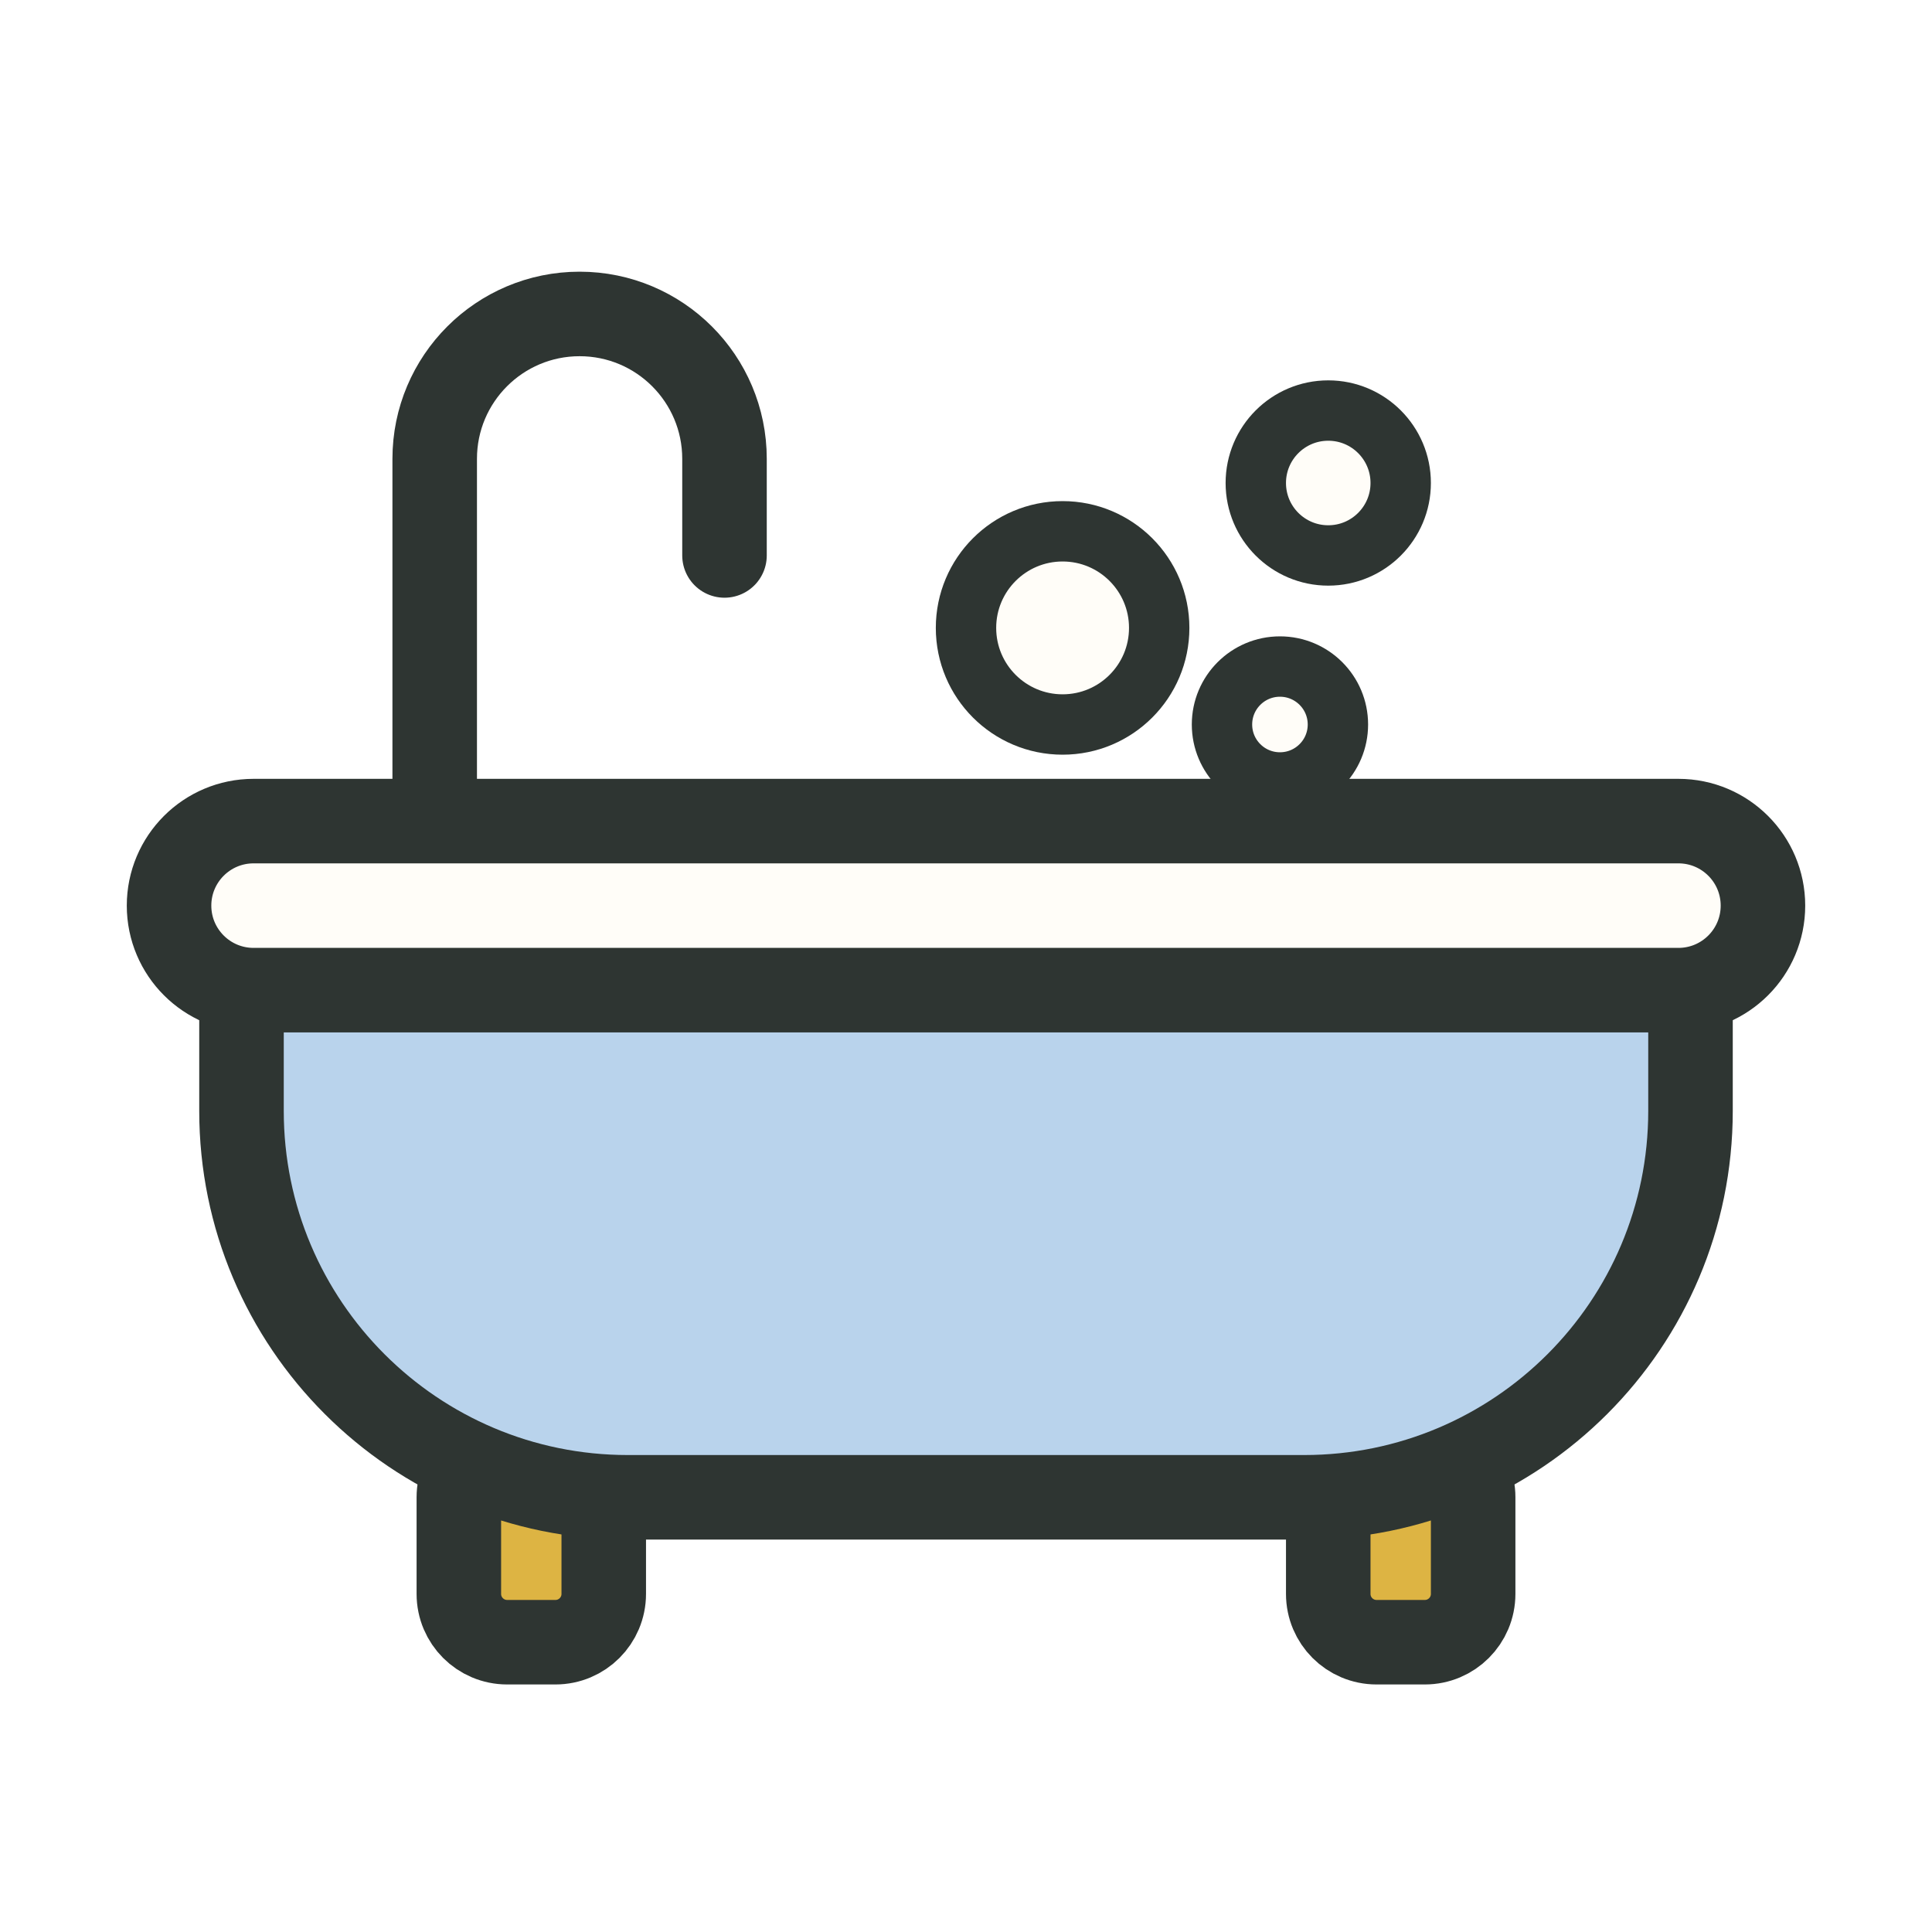
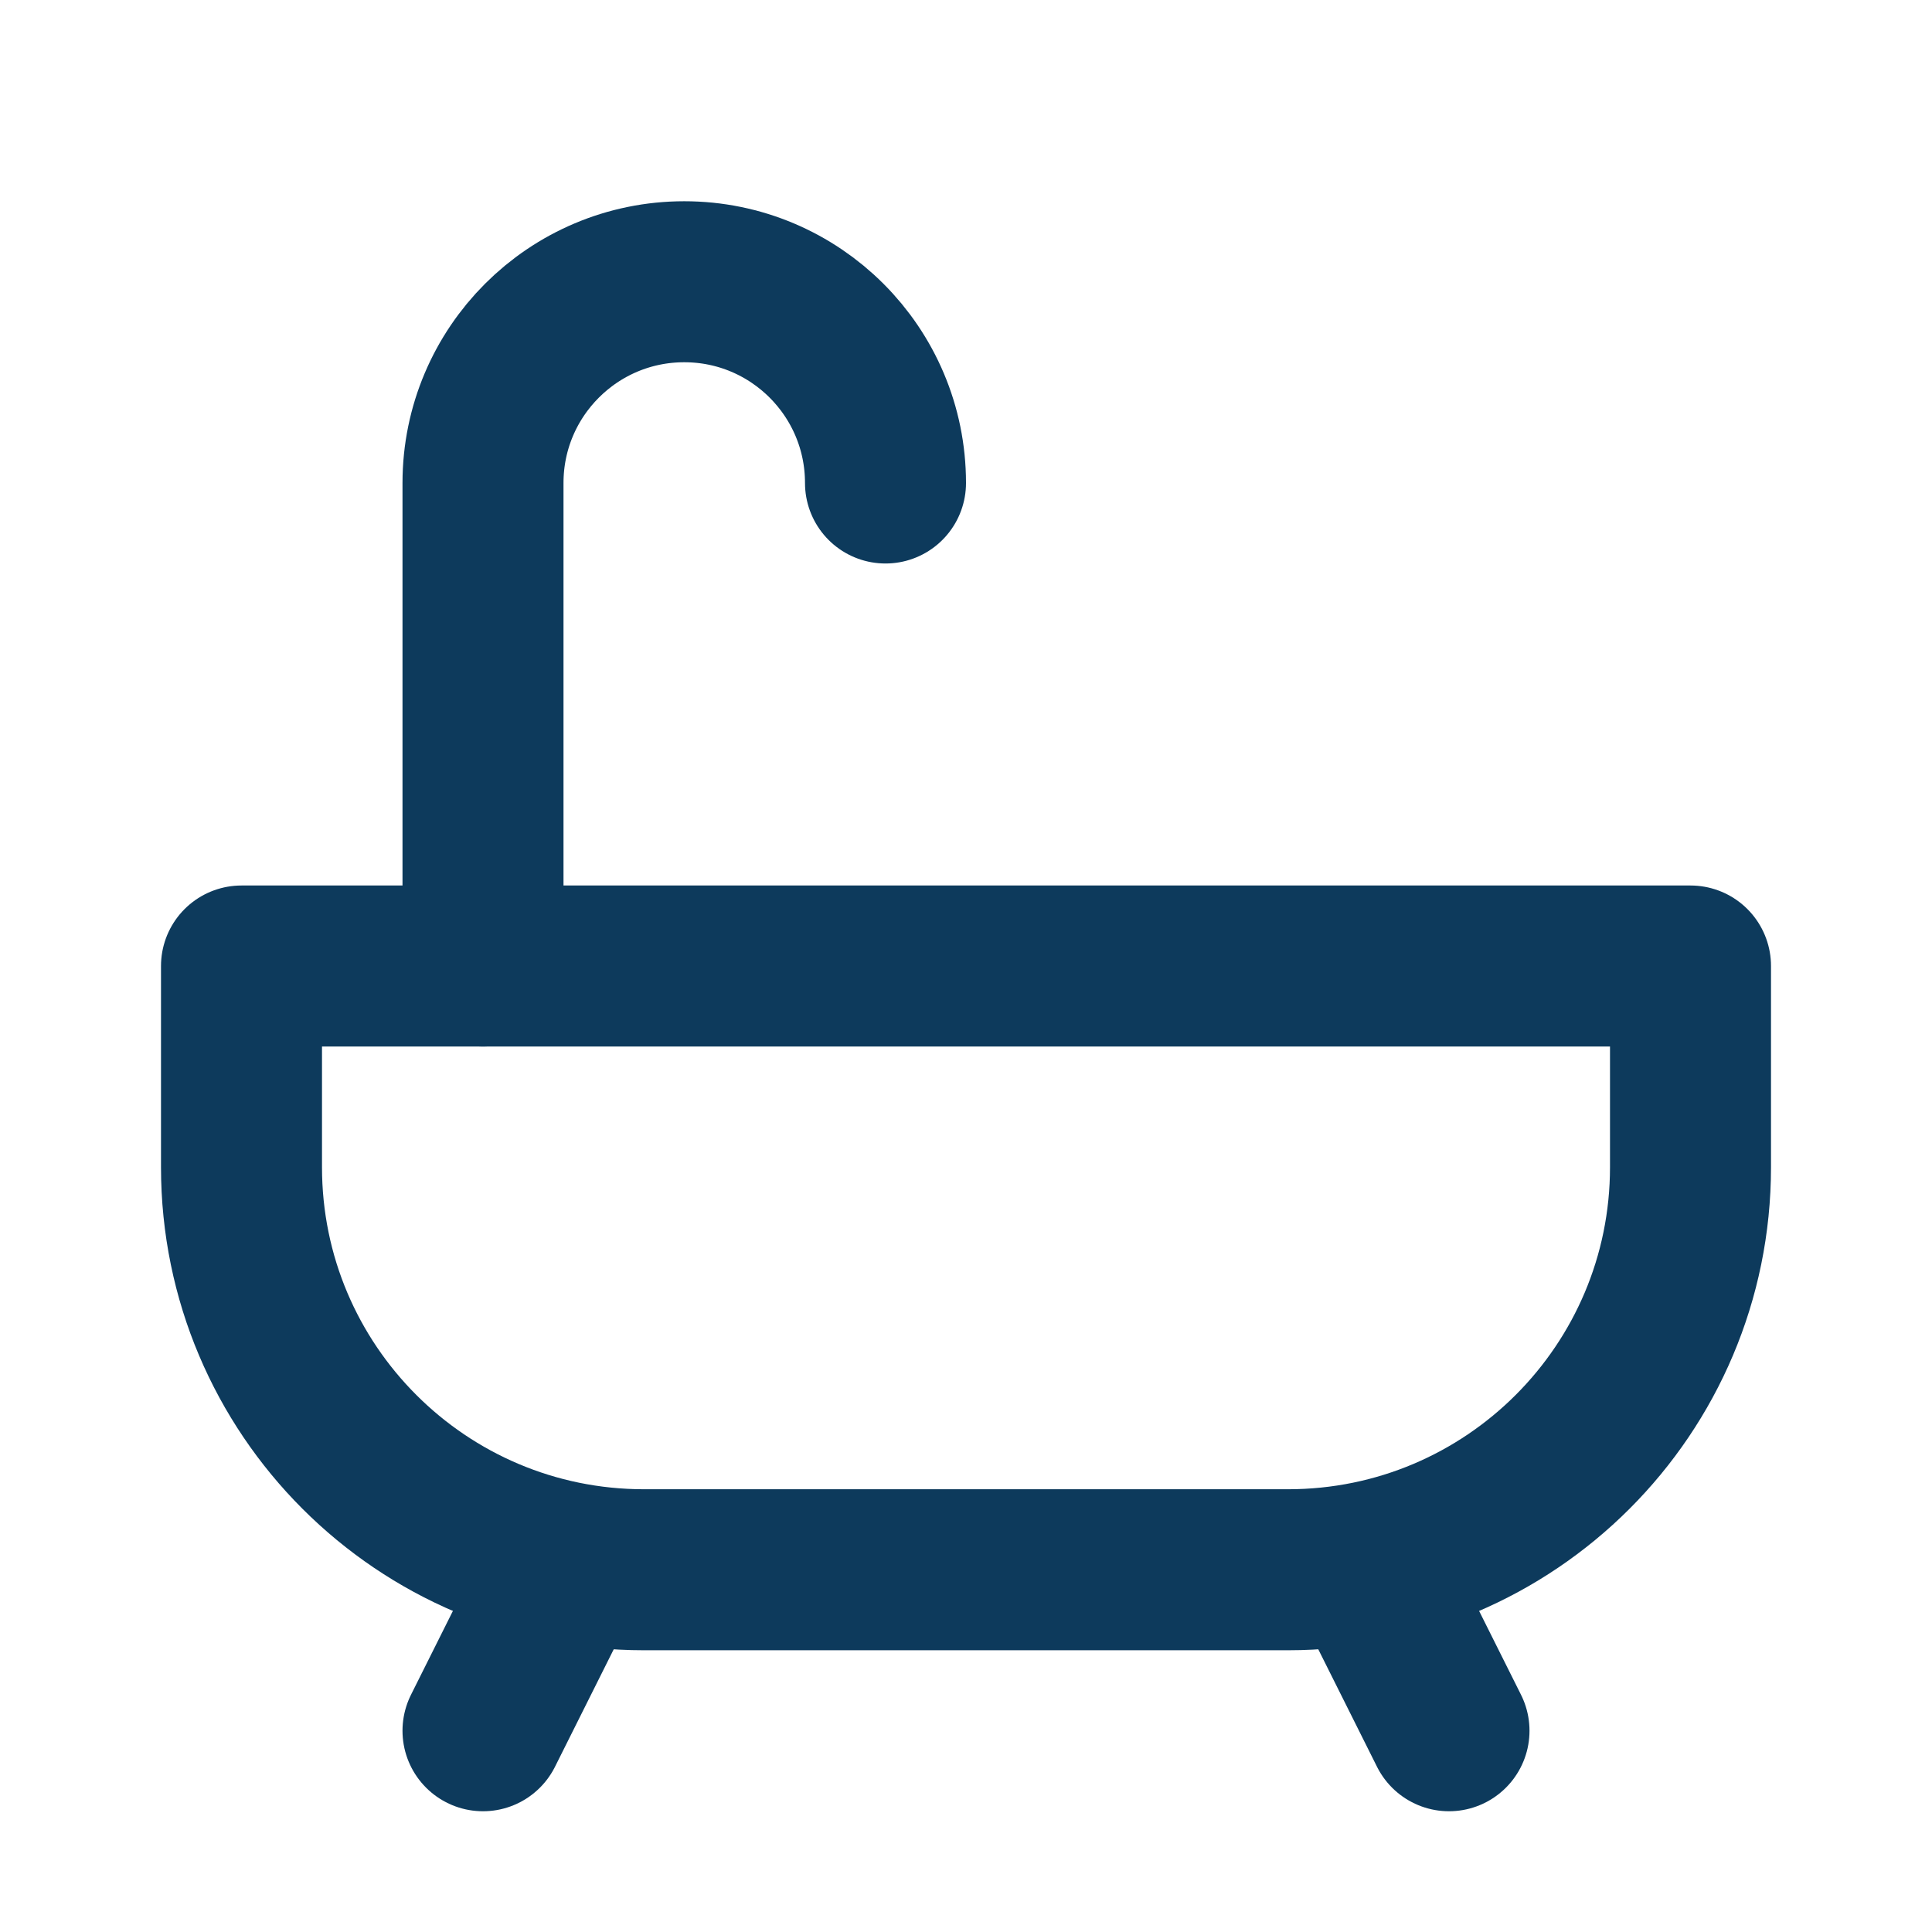
- <svg xmlns="http://www.w3.org/2000/svg" width="40" height="40" viewBox="0 0 40 40" fill="none" stroke="#2E3532" stroke-width="1.75" stroke-linecap="round" stroke-linejoin="round">
-   <path d="M9 17 V9.5 a3 3 0 0 1 6 0 V11.5" />
-   <circle cx="22" cy="13" r="2" fill="#FFFDF8" stroke-width="1.25" />
-   <circle cx="27.5" cy="10" r="1.5" fill="#FFFDF8" stroke-width="1.25" />
-   <circle cx="26.5" cy="15" r="1.2" fill="#FFFDF8" stroke-width="1.25" />
-   <rect x="9.5" y="30" width="3" height="4" rx="1" fill="#DDB443" />
-   <rect x="27.5" y="30" width="3" height="4" rx="1" fill="#DDB443" />
-   <path d="M5 19 H35 V23 a8 8 0 0 1 -8 8 H13 a8 8 0 0 1 -8 -8 Z" fill="#B9D3EC" />
-   <rect x="3.5" y="17" width="33" height="3.5" rx="1.75" fill="#FFFDF8" />
+ <svg xmlns="http://www.w3.org/2000/svg" width="24" height="24" viewBox="0 0 24 24" fill="none" color="#0D3A5C" stroke="currentColor" stroke-width="2" stroke-linecap="round" stroke-linejoin="round">
+   <path d="M3 12h18v2.5a5 5 0 0 1-5 5H8a5 5 0 0 1-5-5z" />
+   <path d="M7 19.5 6 21.5M17 19.5l1 2" />
+   <path d="M6 12V6a2.5 2.5 0 0 1 5 0" />
</svg>
